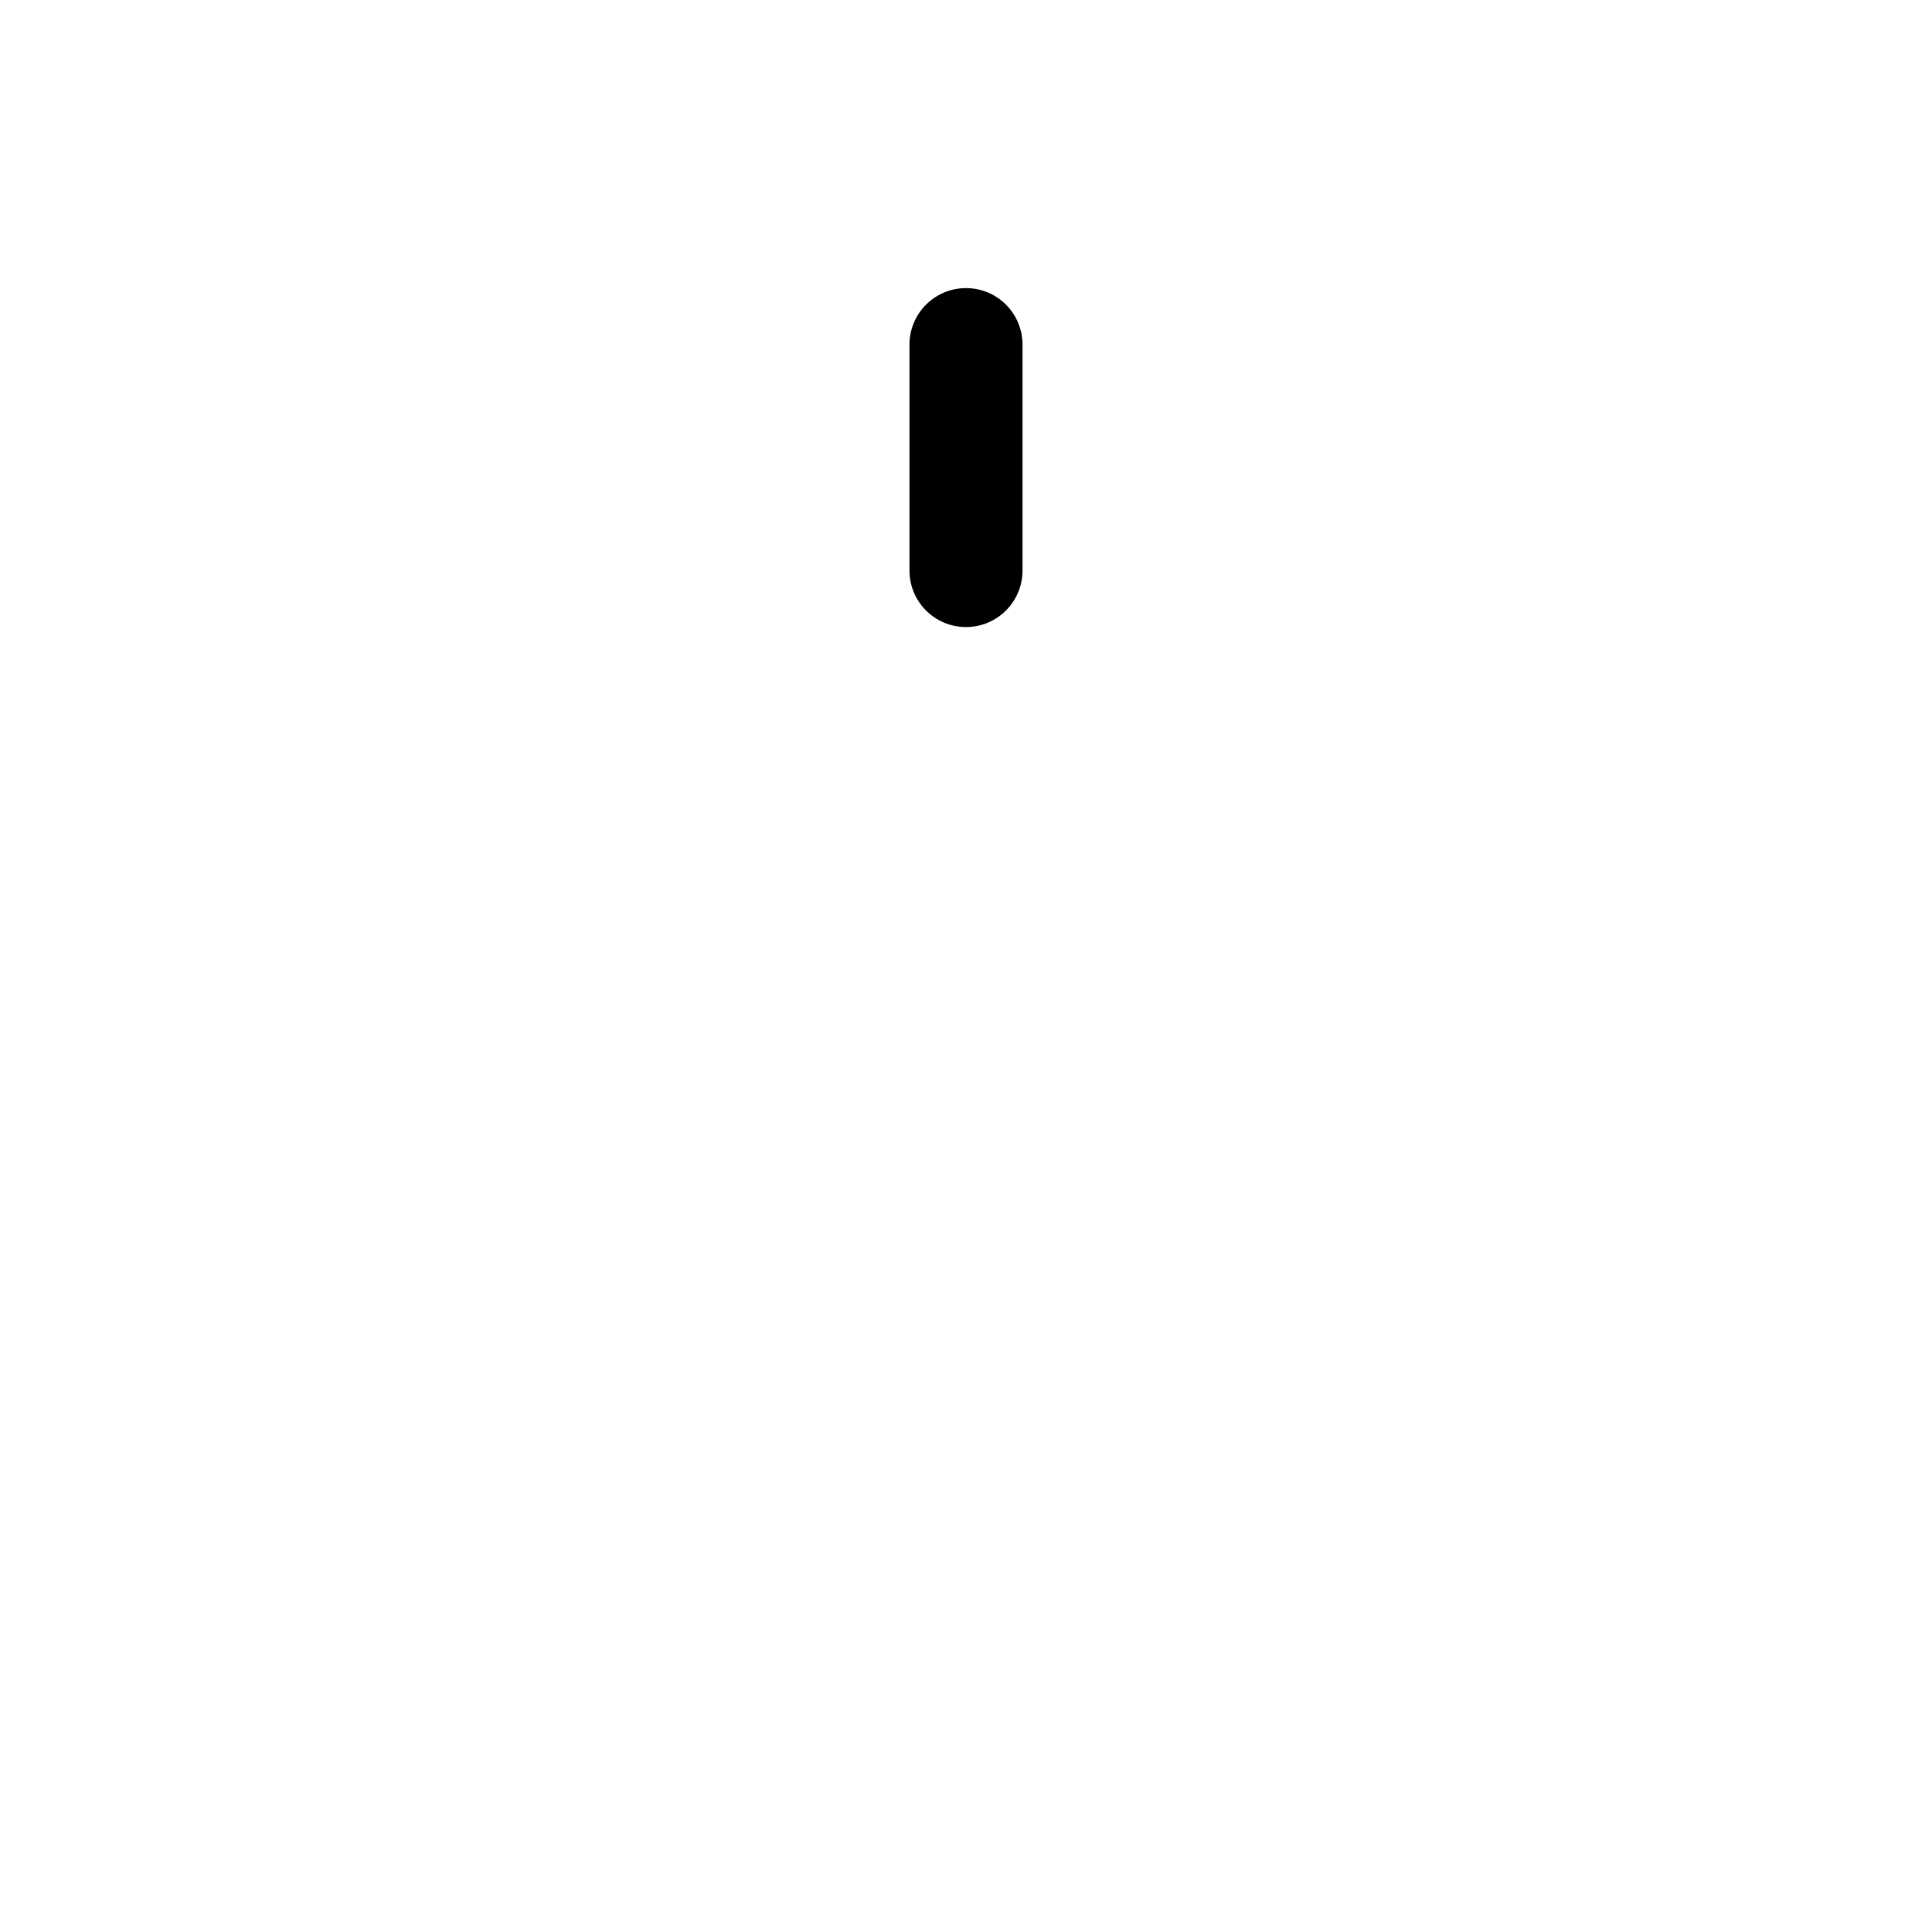
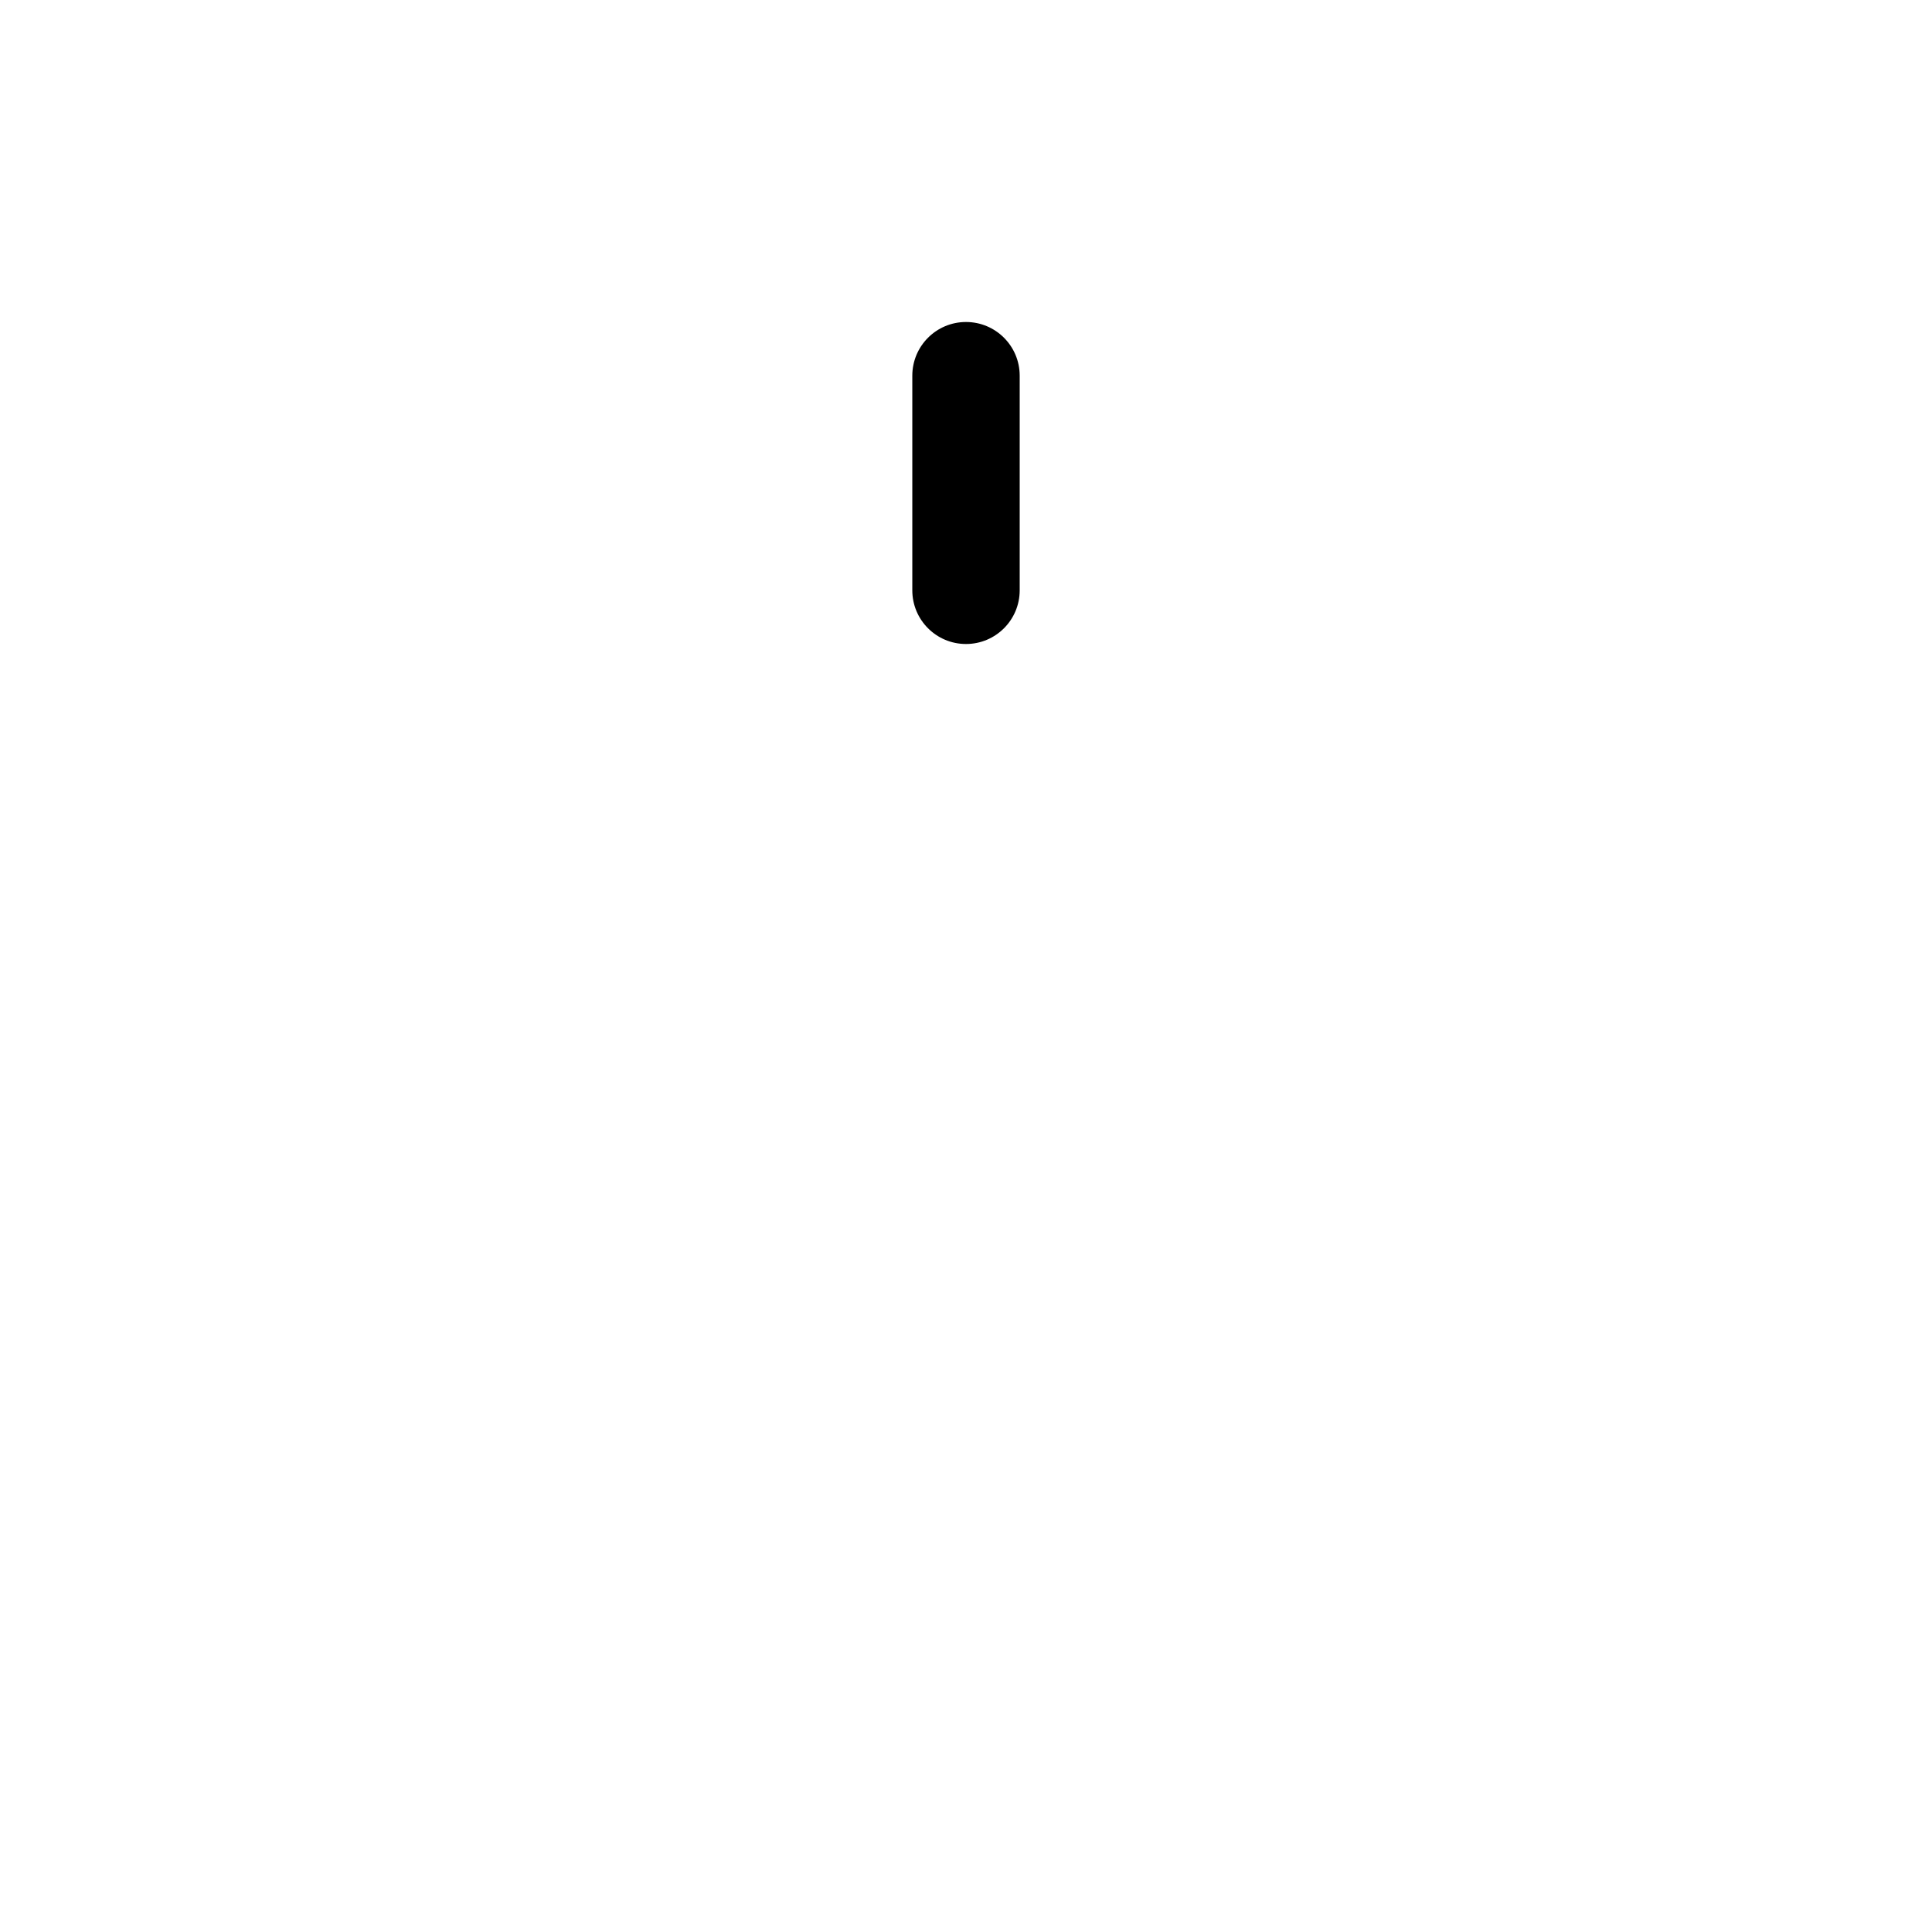
- <svg xmlns="http://www.w3.org/2000/svg" width="22.8" height="22.8" viewBox="-3.4 -3.4 22.8 22.8">
+ <svg xmlns="http://www.w3.org/2000/svg" width="1" height="1" viewBox="-4 -4 24 24">
  <path d="M7.333 0.667C7.333 0.298 7.632 0 8 0C8.368 0 8.667 0.298 8.667 0.667V3.333C8.667 3.702 8.368 4 8 4C7.632 4 7.333 3.702 7.333 3.333V0.667Z" />
</svg>
